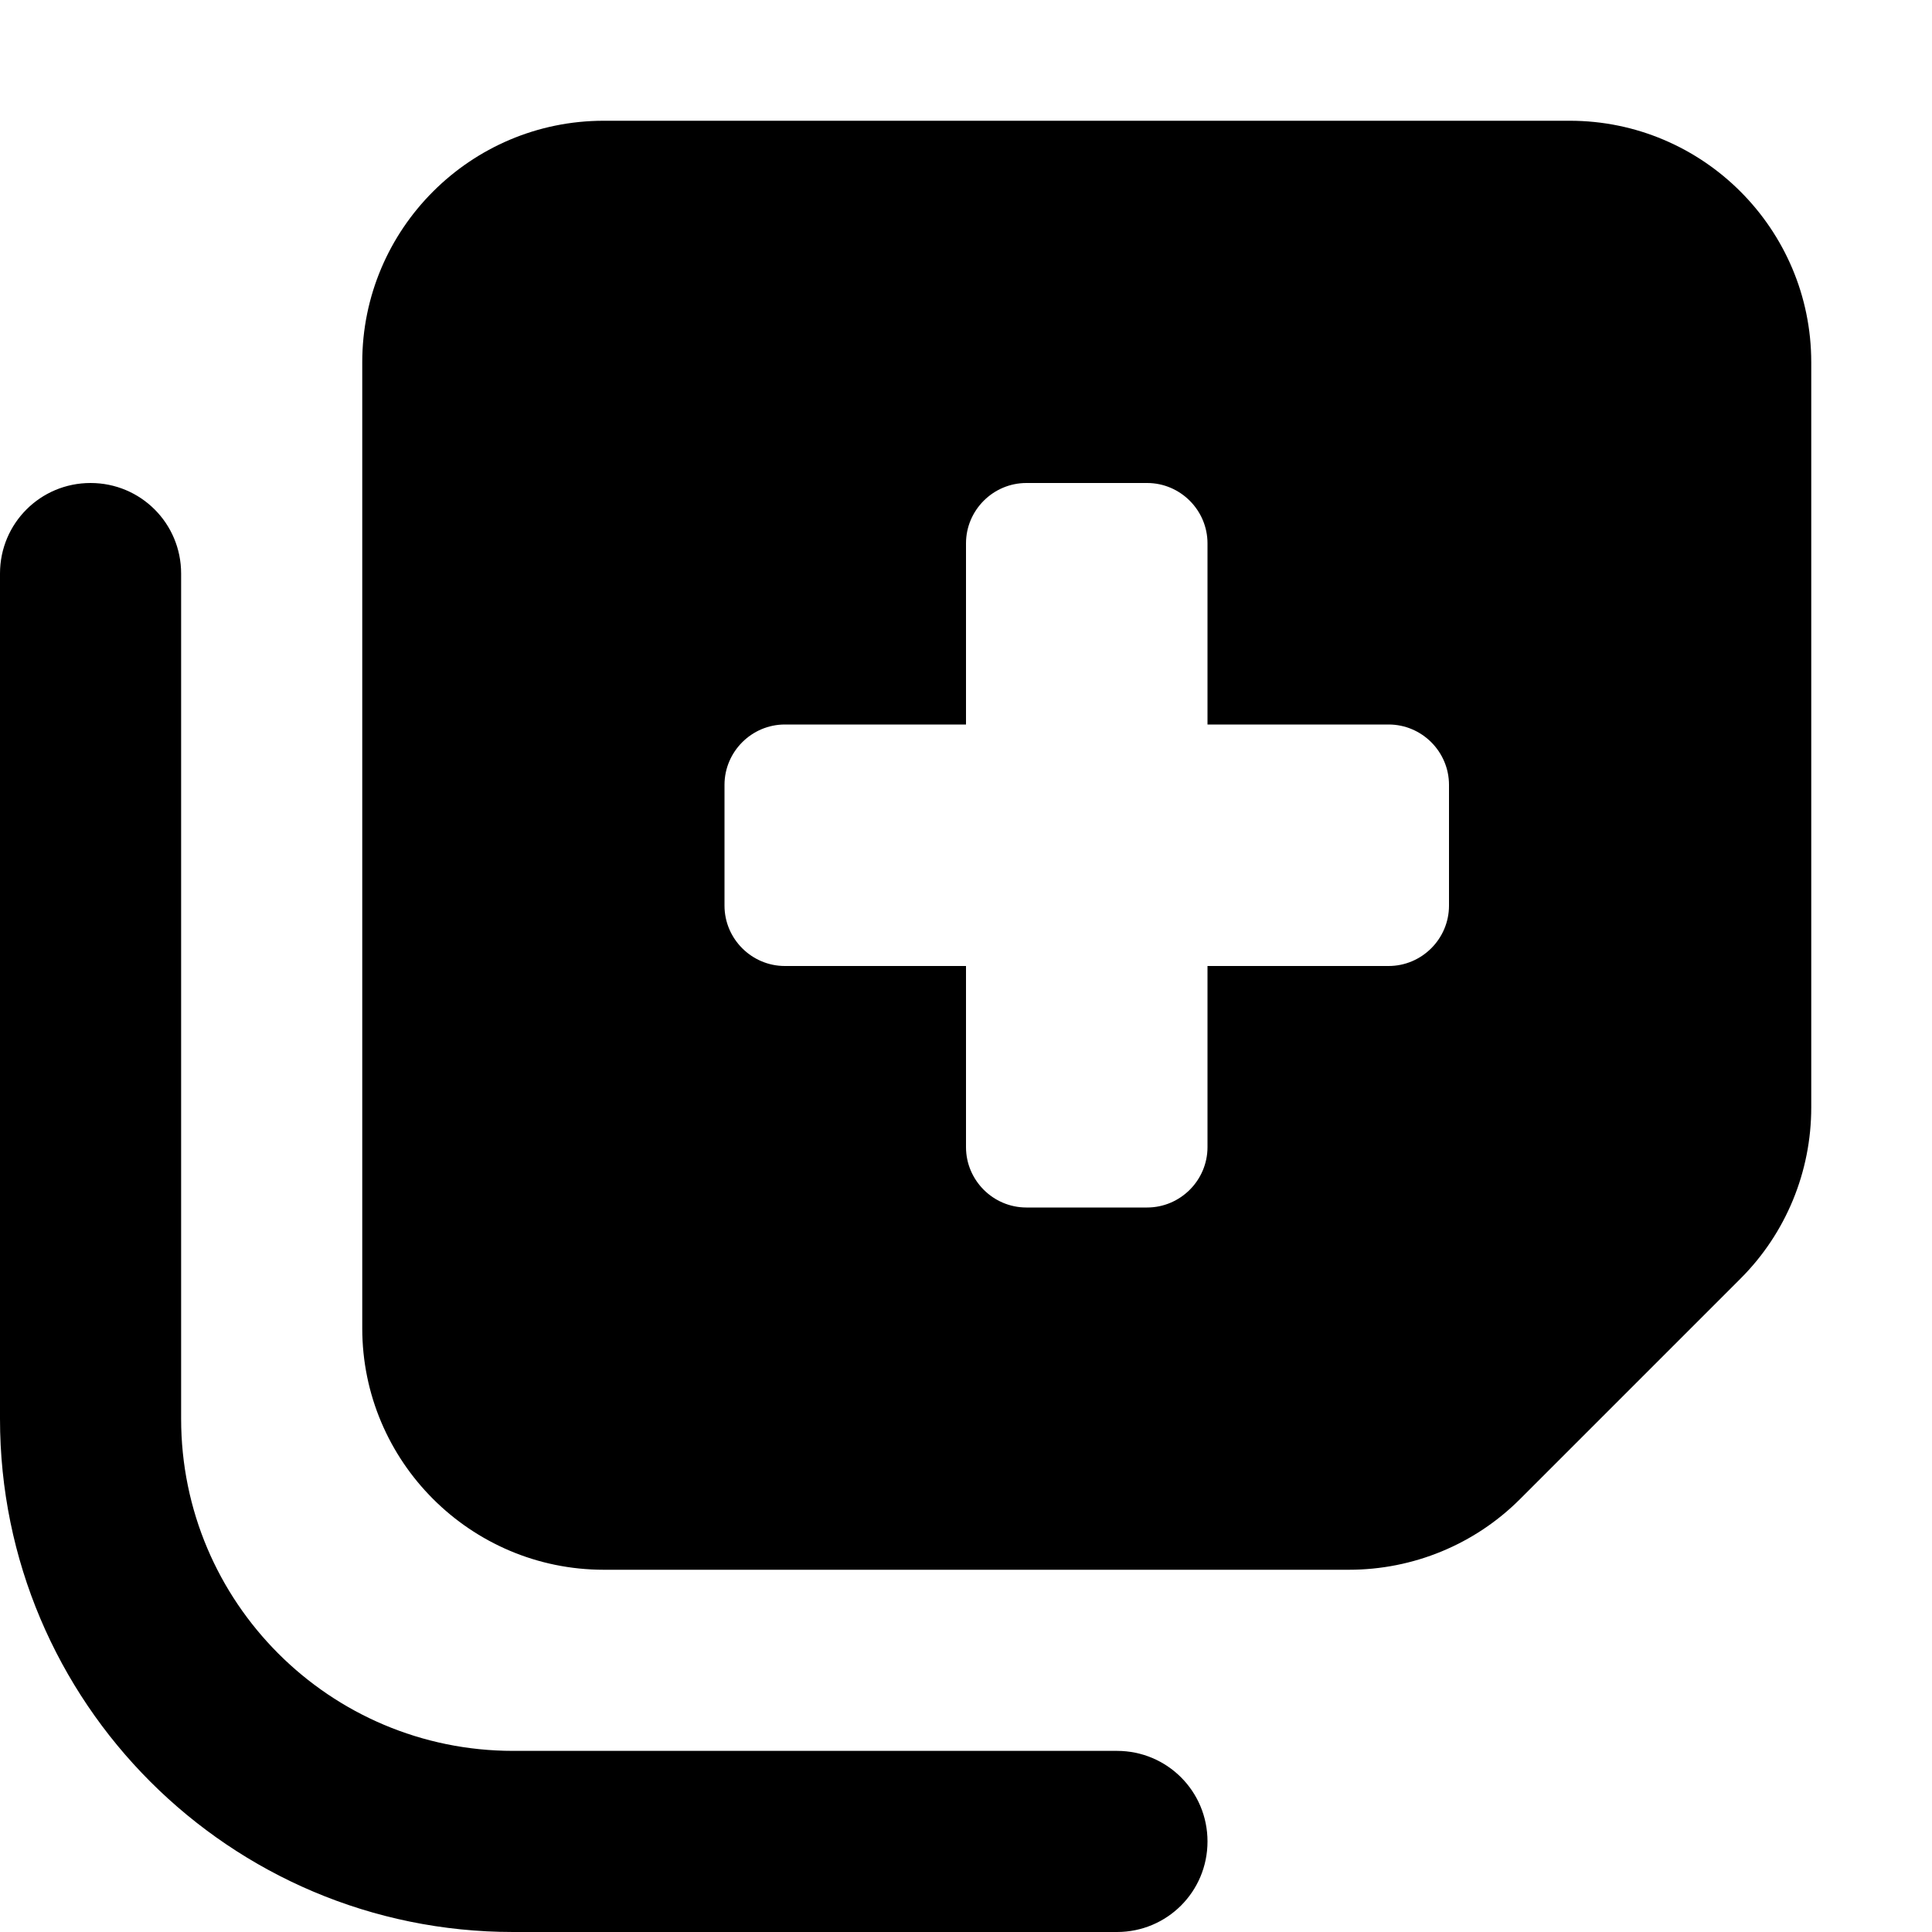
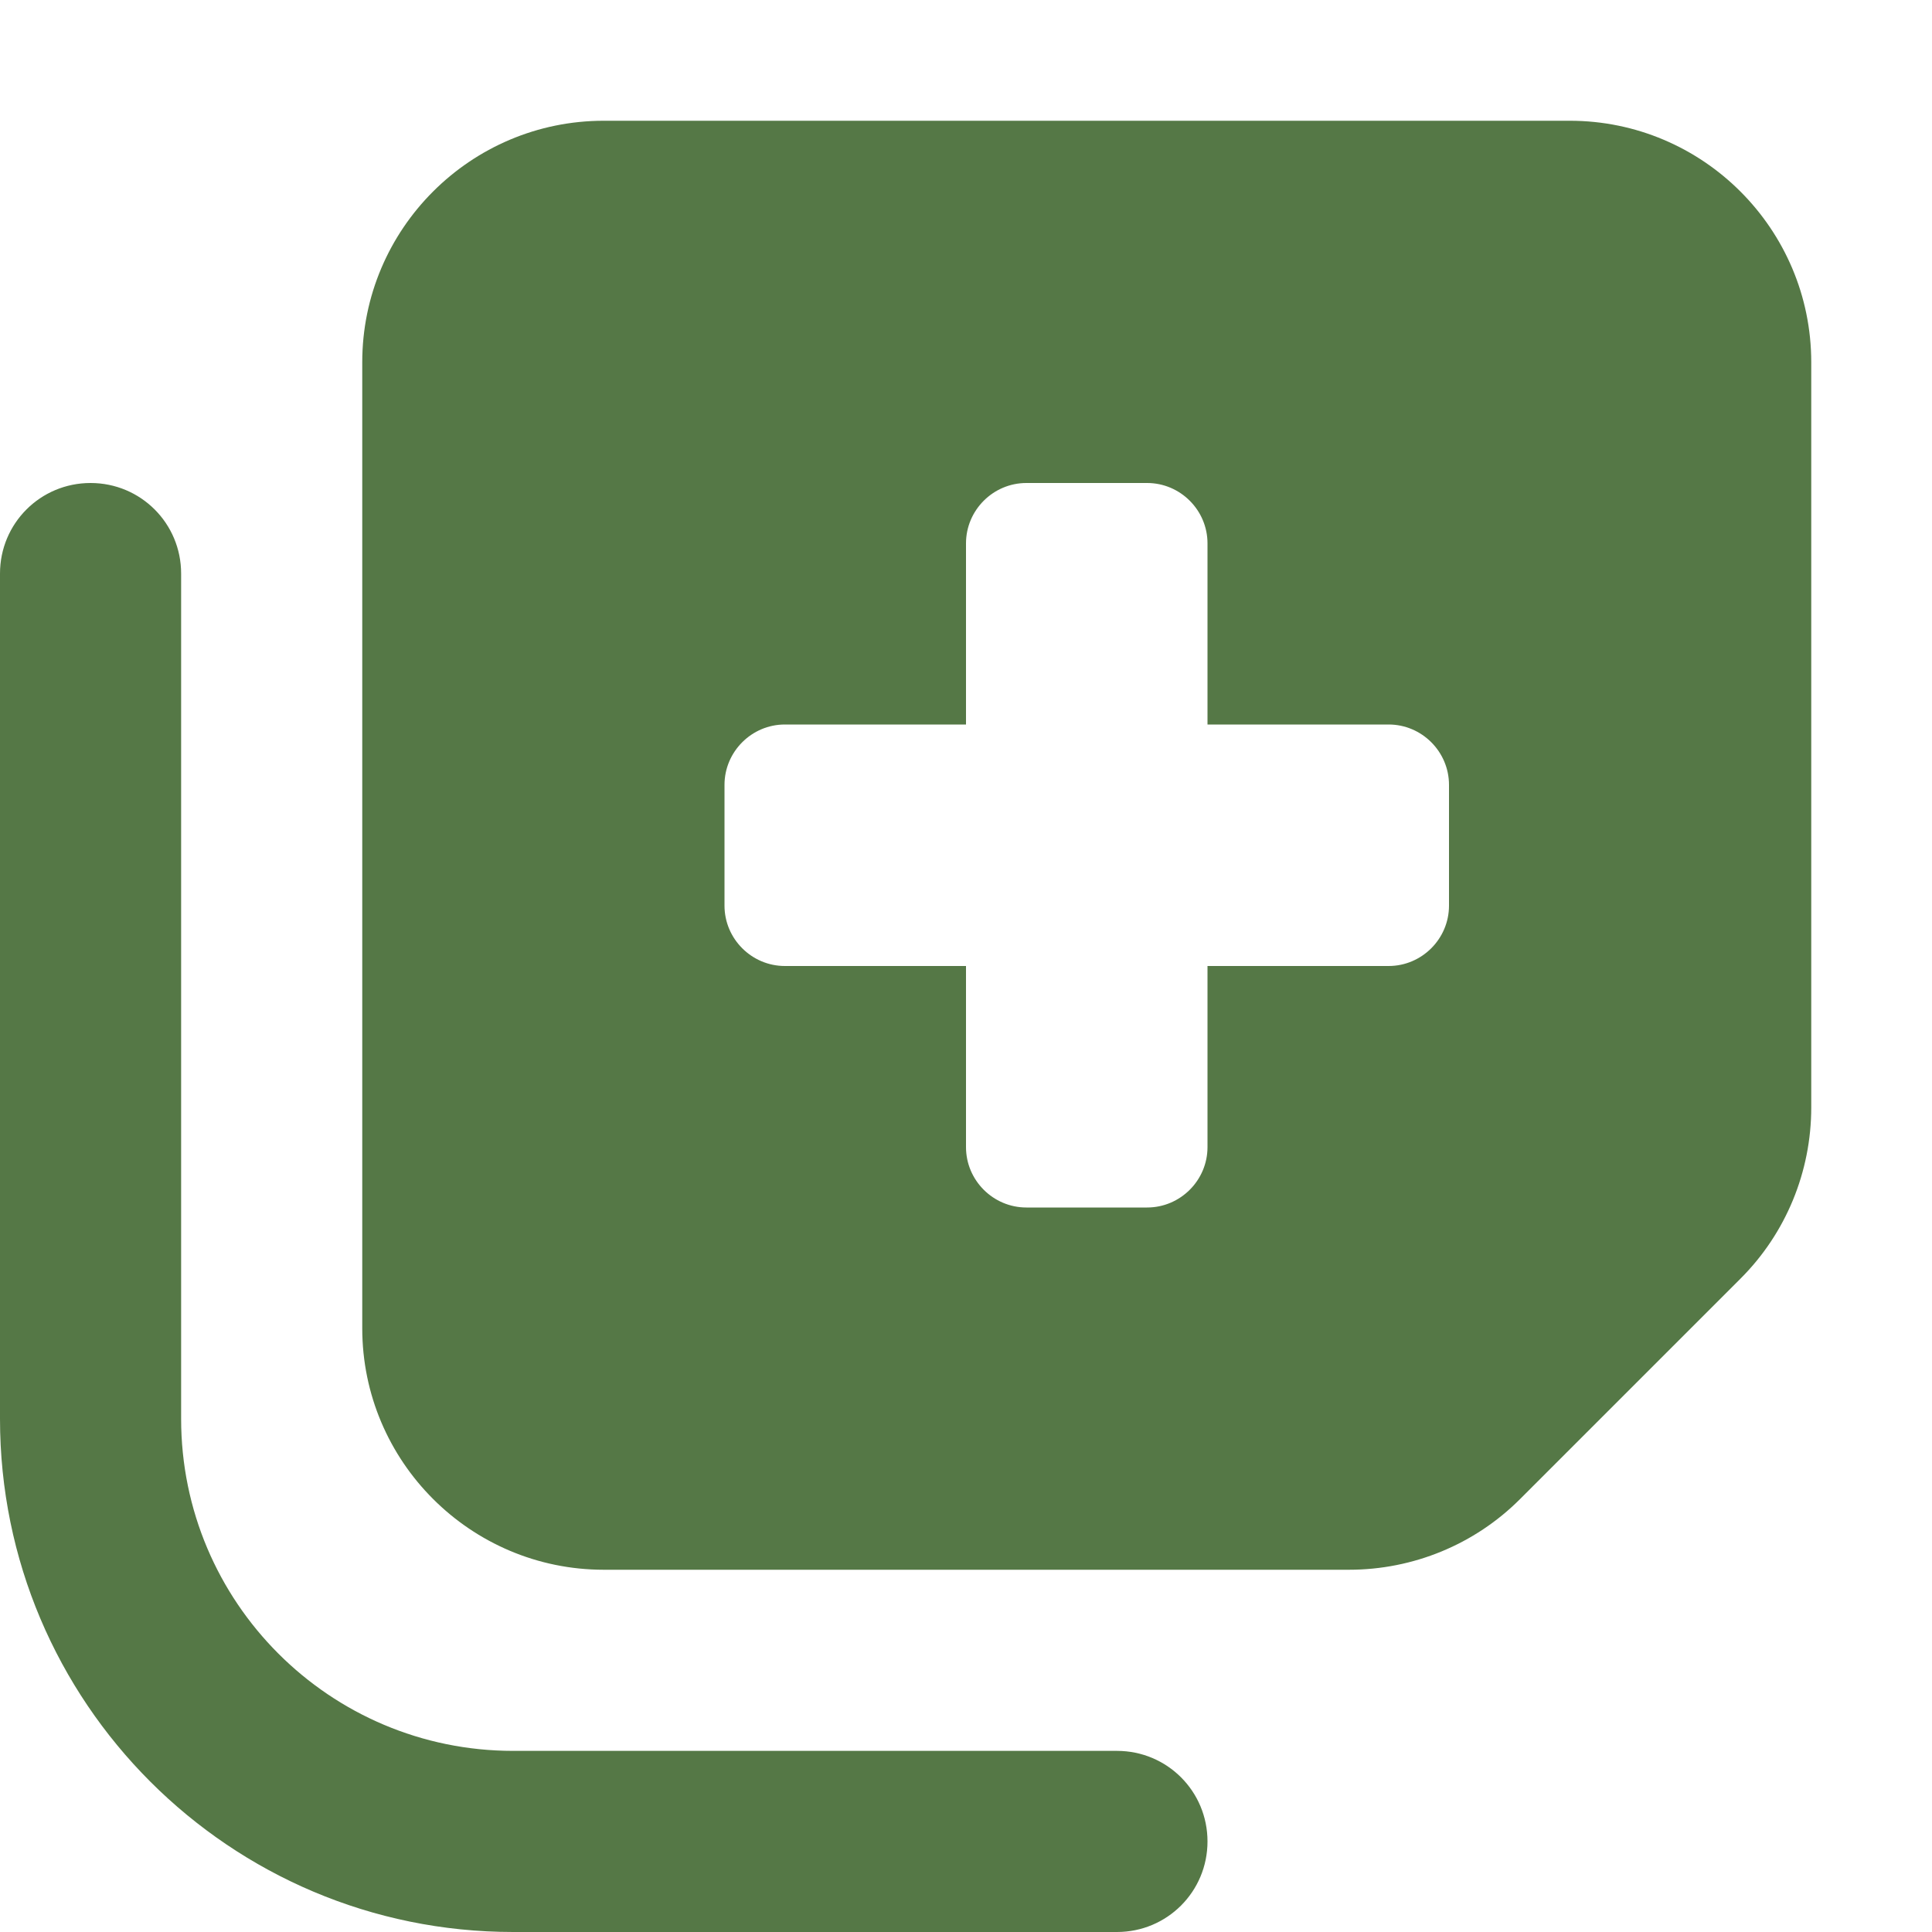
<svg xmlns="http://www.w3.org/2000/svg" height="1em" viewBox="0 0 512 512">
+   <style>svg{fill:#557846}</style>
  <path d="M96 352V96c0-35.3 28.7-64 64-64H416c35.3 0 64 28.7 64 64V293.5c0 17-6.7 33.3-18.7 45.3l-58.5 58.5c-12 12-28.3 18.7-45.3 18.7H160c-35.3 0-64-28.7-64-64zM272 128c-8.8 0-16 7.2-16 16v48H208c-8.8 0-16 7.2-16 16v32c0 8.8 7.2 16 16 16h48v48c0 8.8 7.2 16 16 16h32c8.8 0 16-7.2 16-16V256h48c8.8 0 16-7.2 16-16V208c0-8.8-7.2-16-16-16H320V144c0-8.8-7.2-16-16-16H272zm24 336c13.3 0 24 10.7 24 24s-10.7 24-24 24H136C60.9 512 0 451.1 0 376V152c0-13.3 10.7-24 24-24s24 10.7 24 24l0 224c0 48.6 39.4 88 88 88H296z" />
</svg>
